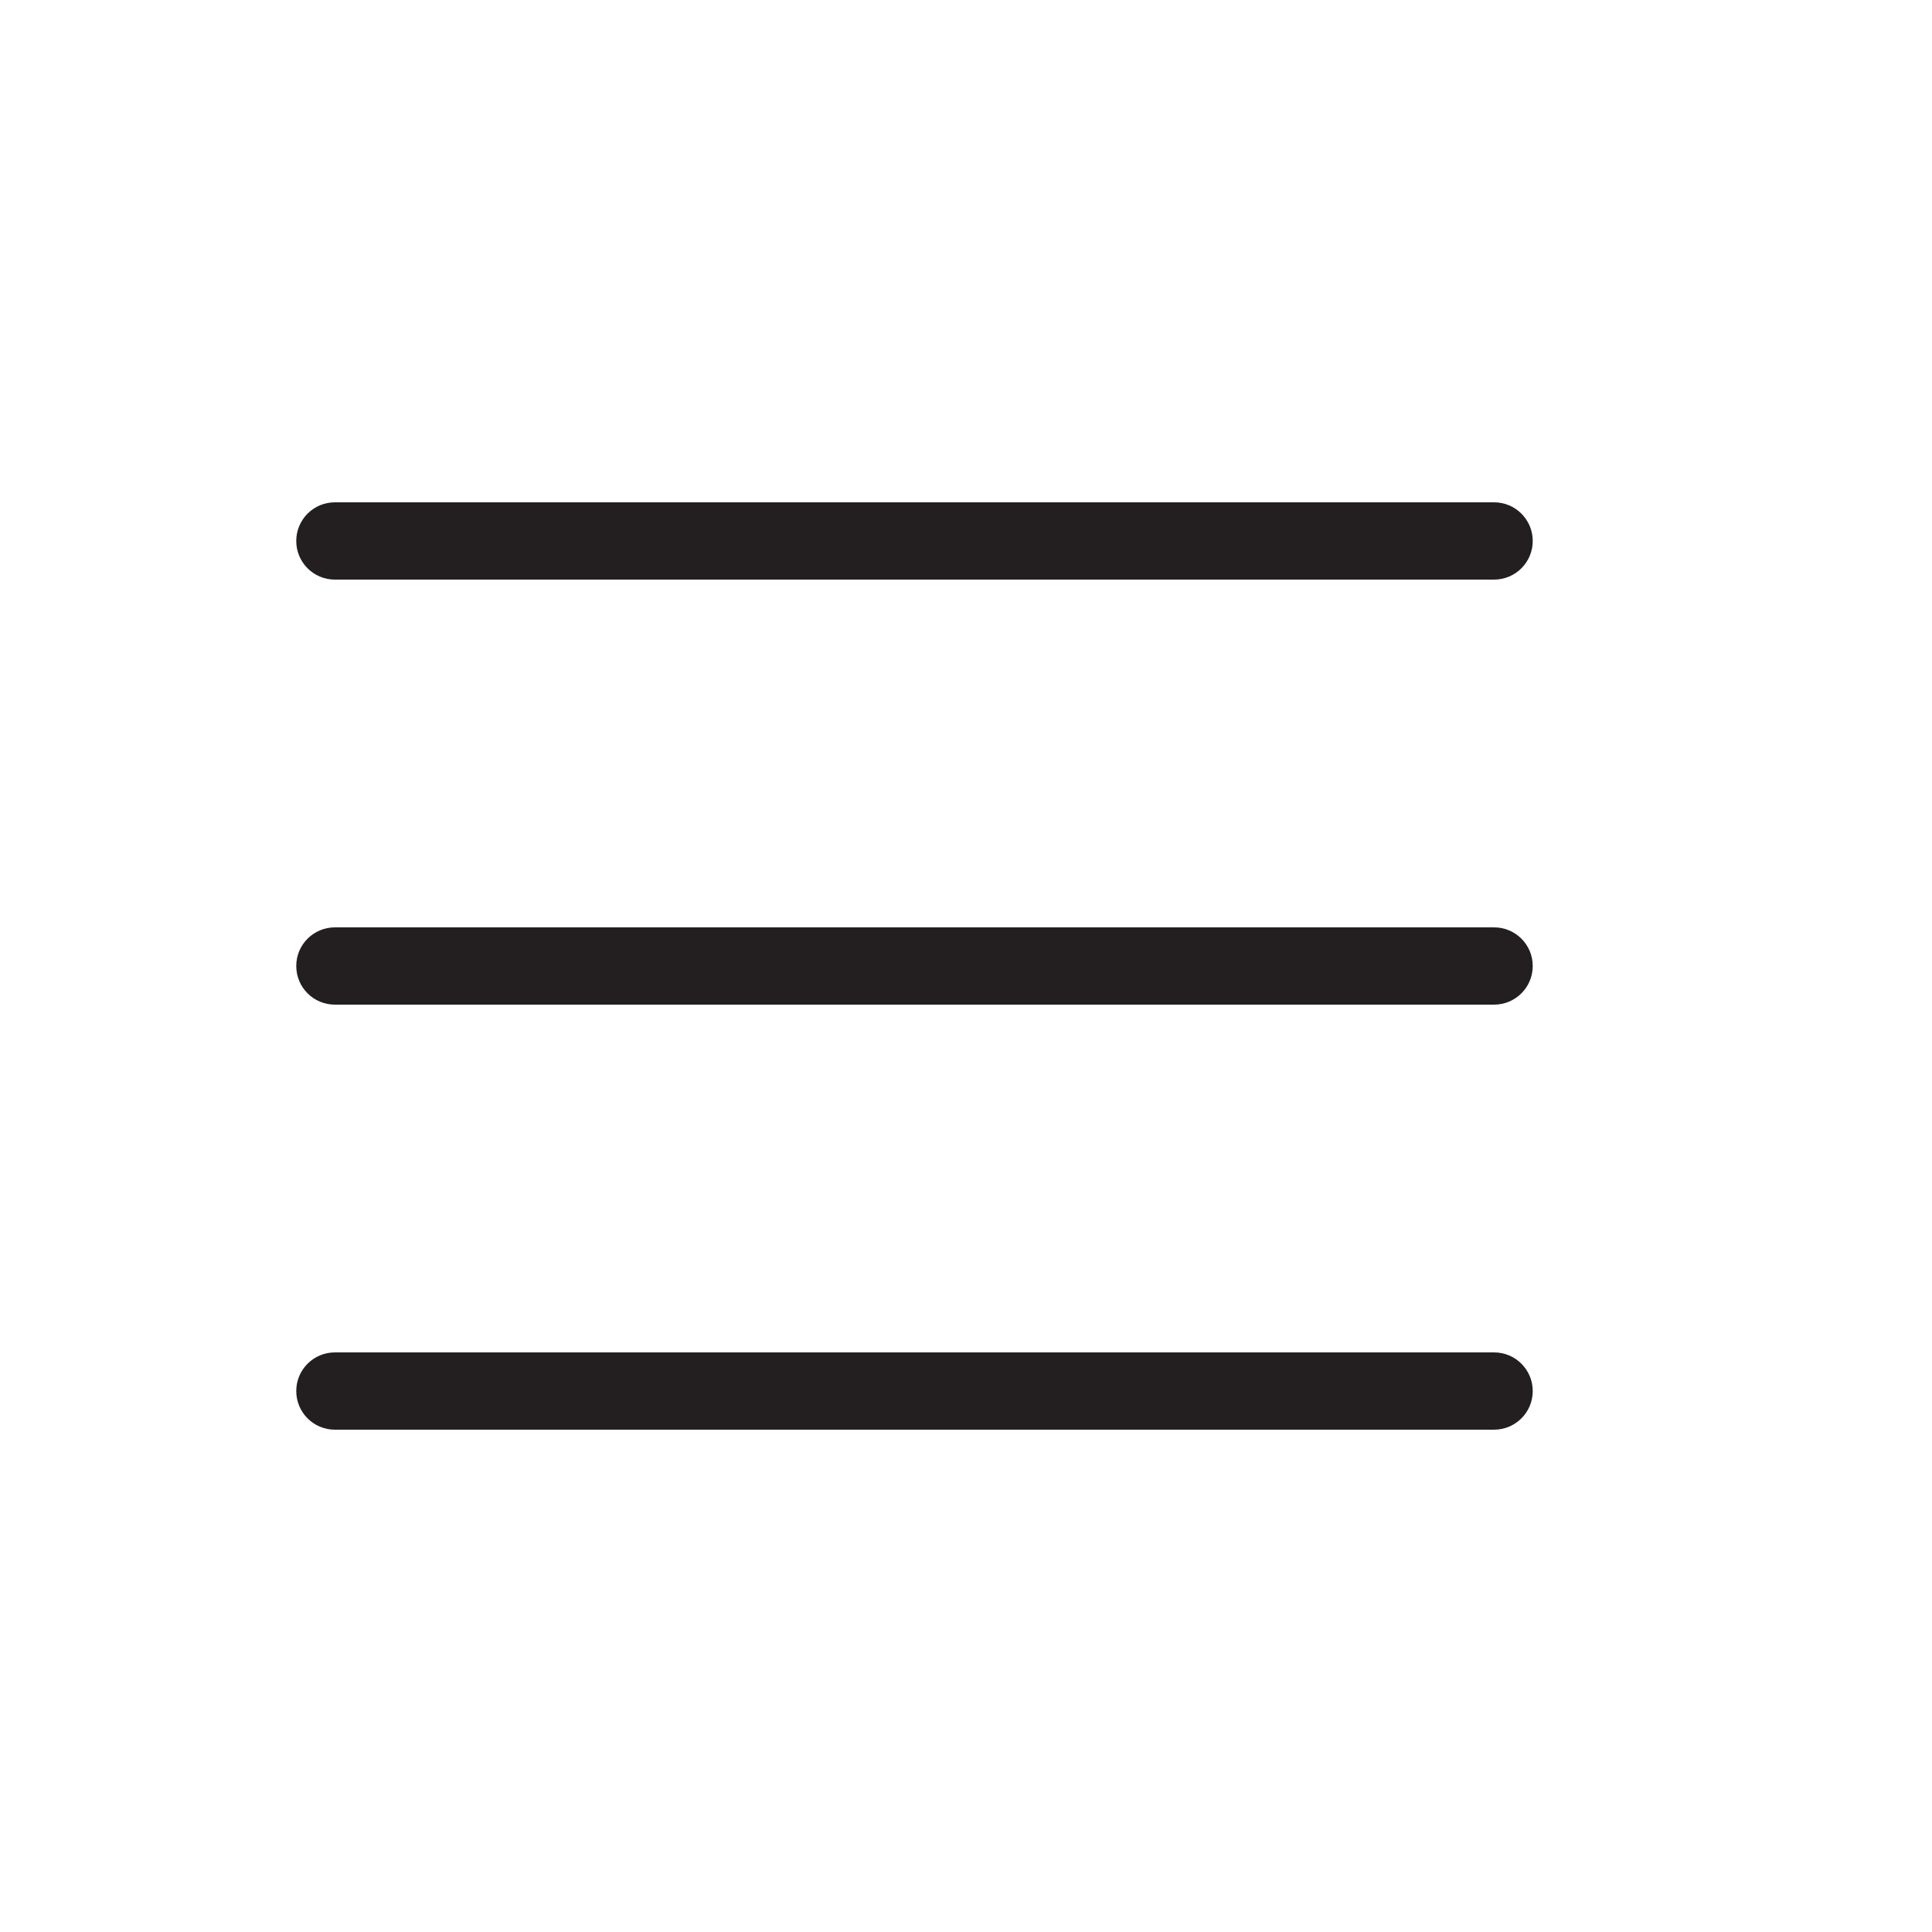
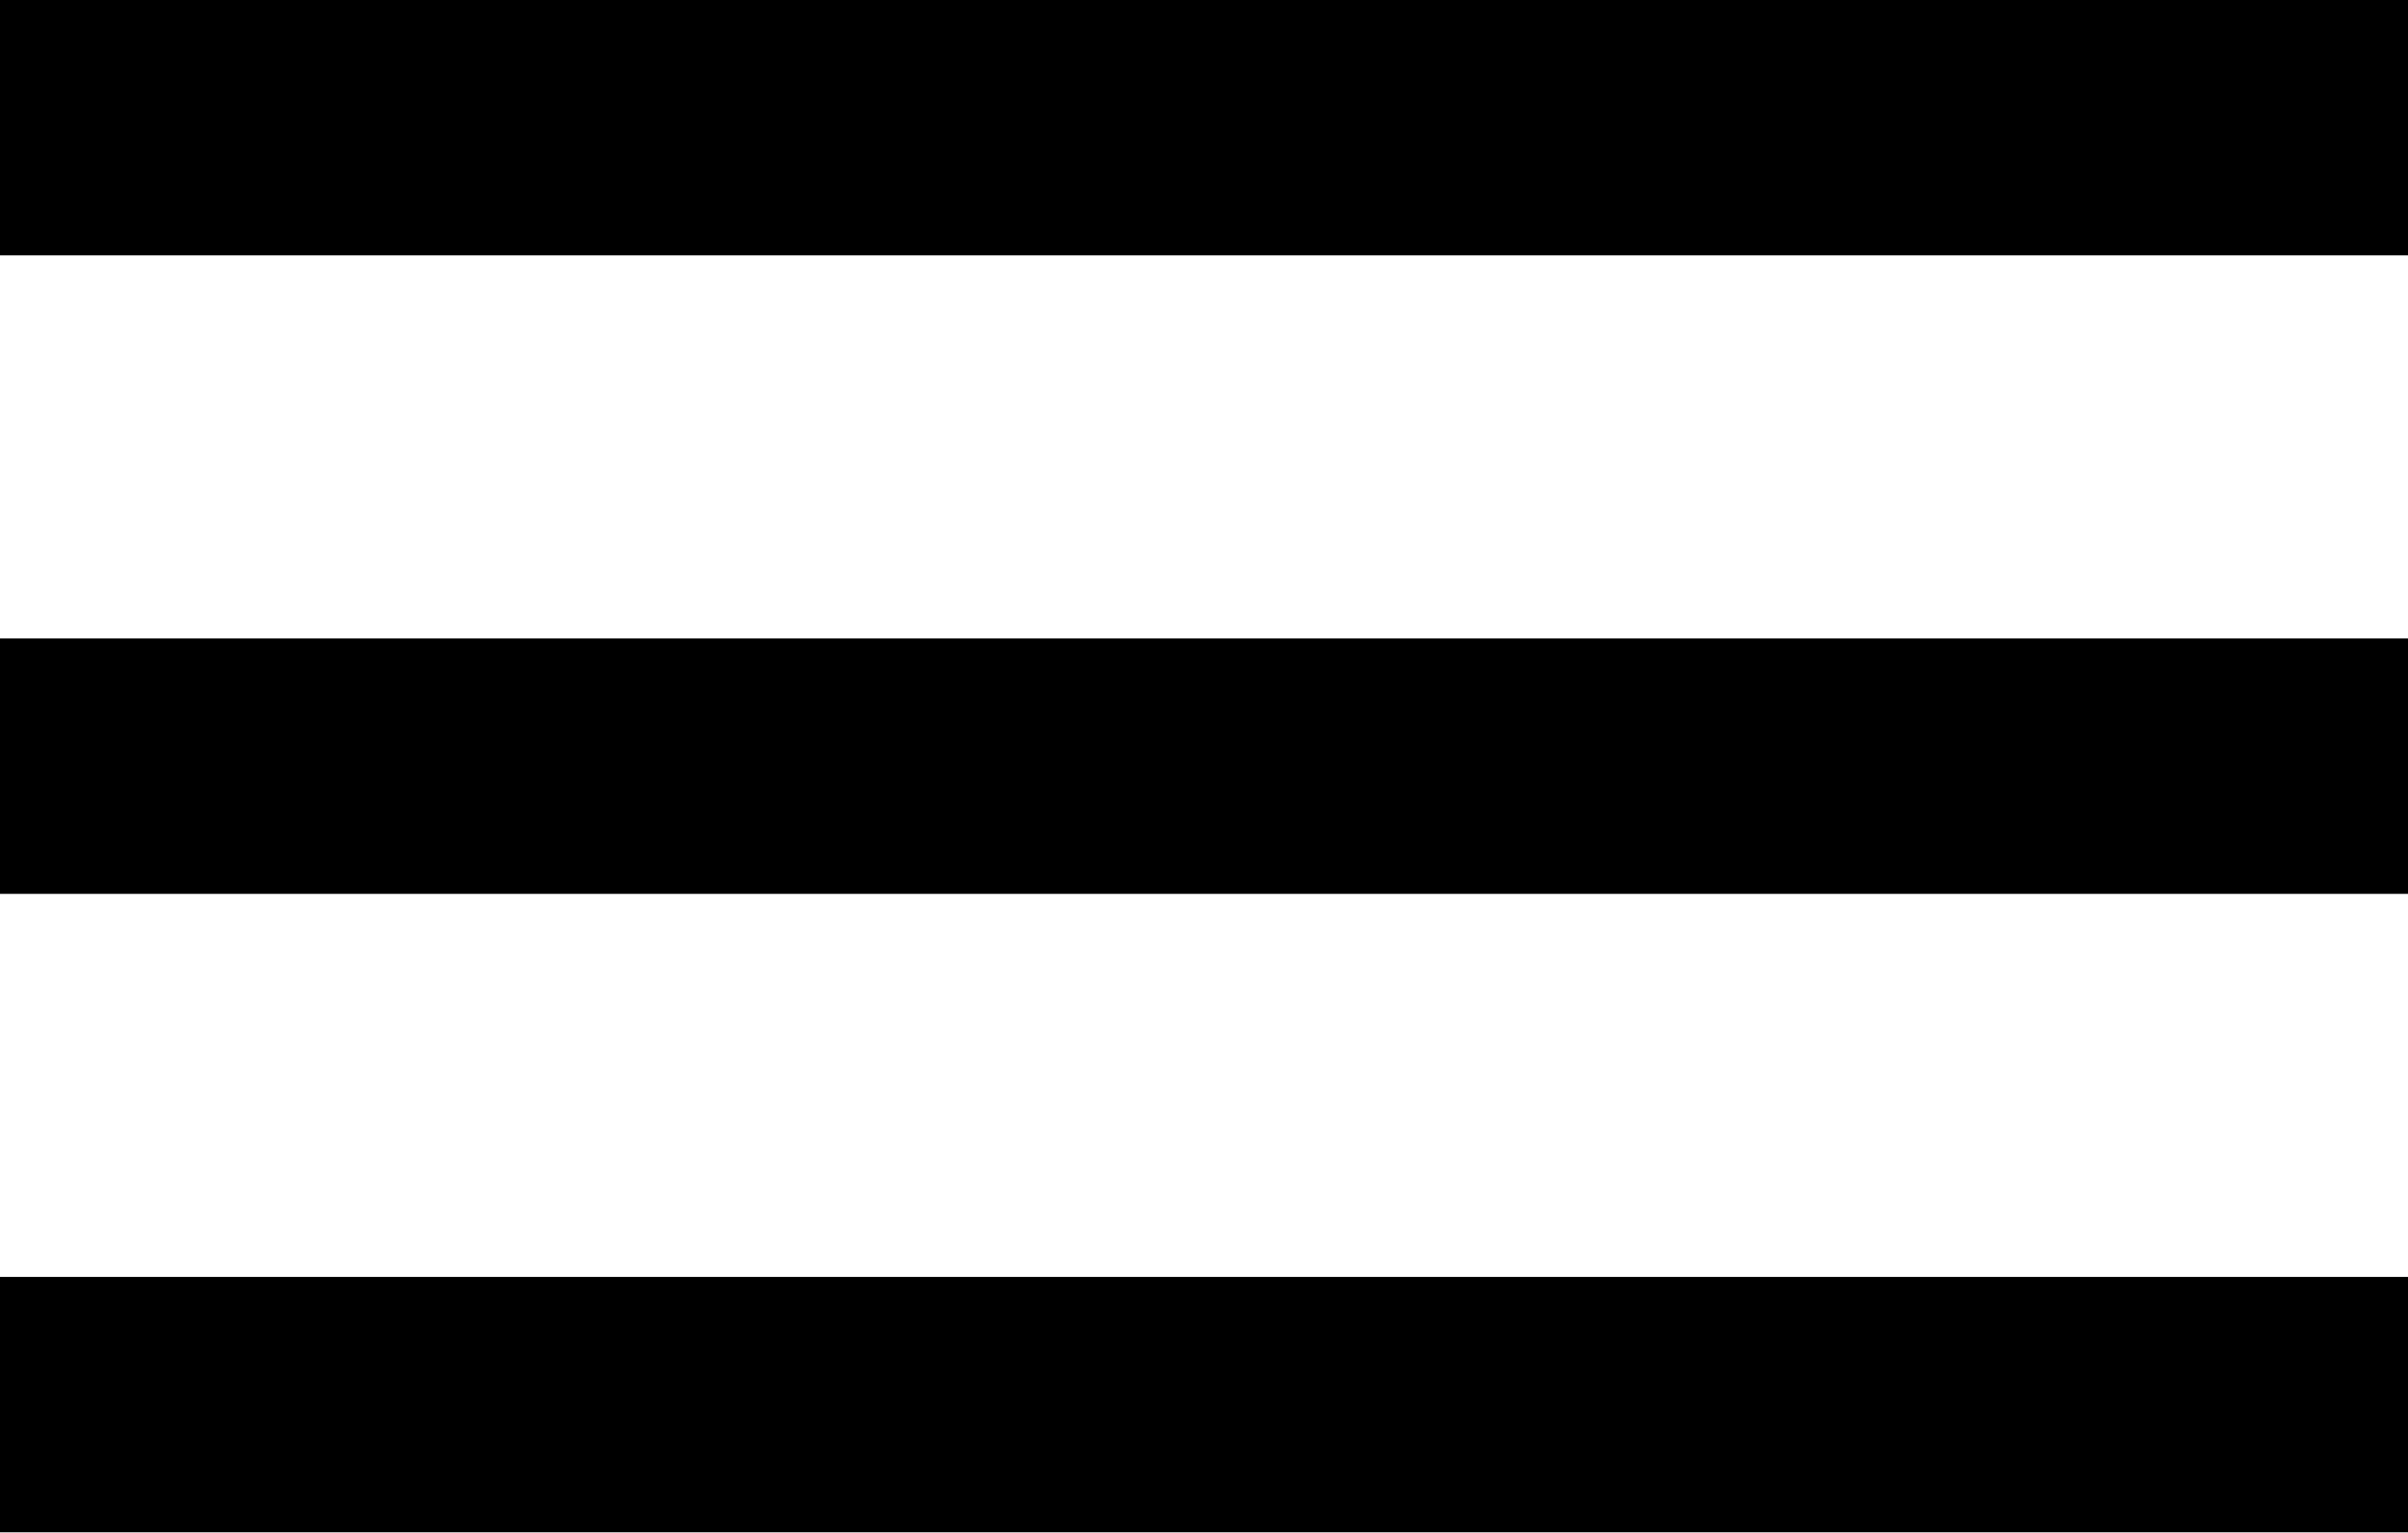
- <svg xmlns="http://www.w3.org/2000/svg" version="1.1" id="Layer_1" x="0px" y="0px" viewBox="0 0 50 50" enable-background="new 0 0 50 50" xml:space="preserve">
-   <path fill="#231F20" d="M8.667,15h30c0.552,0,1-0.447,1-1s-0.448-1-1-1h-30c-0.552,0-1,0.447-1,1S8.114,15,8.667,15z" />
-   <path fill="#231F20" d="M8.667,37h30c0.552,0,1-0.447,1-1s-0.448-1-1-1h-30c-0.552,0-1,0.447-1,1S8.114,37,8.667,37z" />
-   <path fill="#231F20" d="M8.667,26h30c0.552,0,1-0.447,1-1s-0.448-1-1-1h-30c-0.552,0-1,0.447-1,1S8.114,26,8.667,26z" />
+ <svg xmlns="http://www.w3.org/2000/svg" width="18.853" height="12" viewBox="0 0 18.853 12">
+   <g id="Icon_feather-menu" data-name="Icon feather-menu" transform="translate(-4.5 -8)">
+     <path id="Path_3" data-name="Path 3" d="M4.5,18H23.353" transform="translate(0 -4)" fill="none" stroke="#000" stroke-linejoin="round" stroke-width="2" />
+     <path id="Path_4" data-name="Path 4" d="M4.5,9H23.353" transform="translate(0)" fill="none" stroke="#000" stroke-linejoin="round" stroke-width="2" />
+     <path id="Path_5" data-name="Path 5" d="M4.5,27H23.353" transform="translate(0 -8)" fill="none" stroke="#000" stroke-linejoin="round" stroke-width="2" />
+   </g>
</svg>
